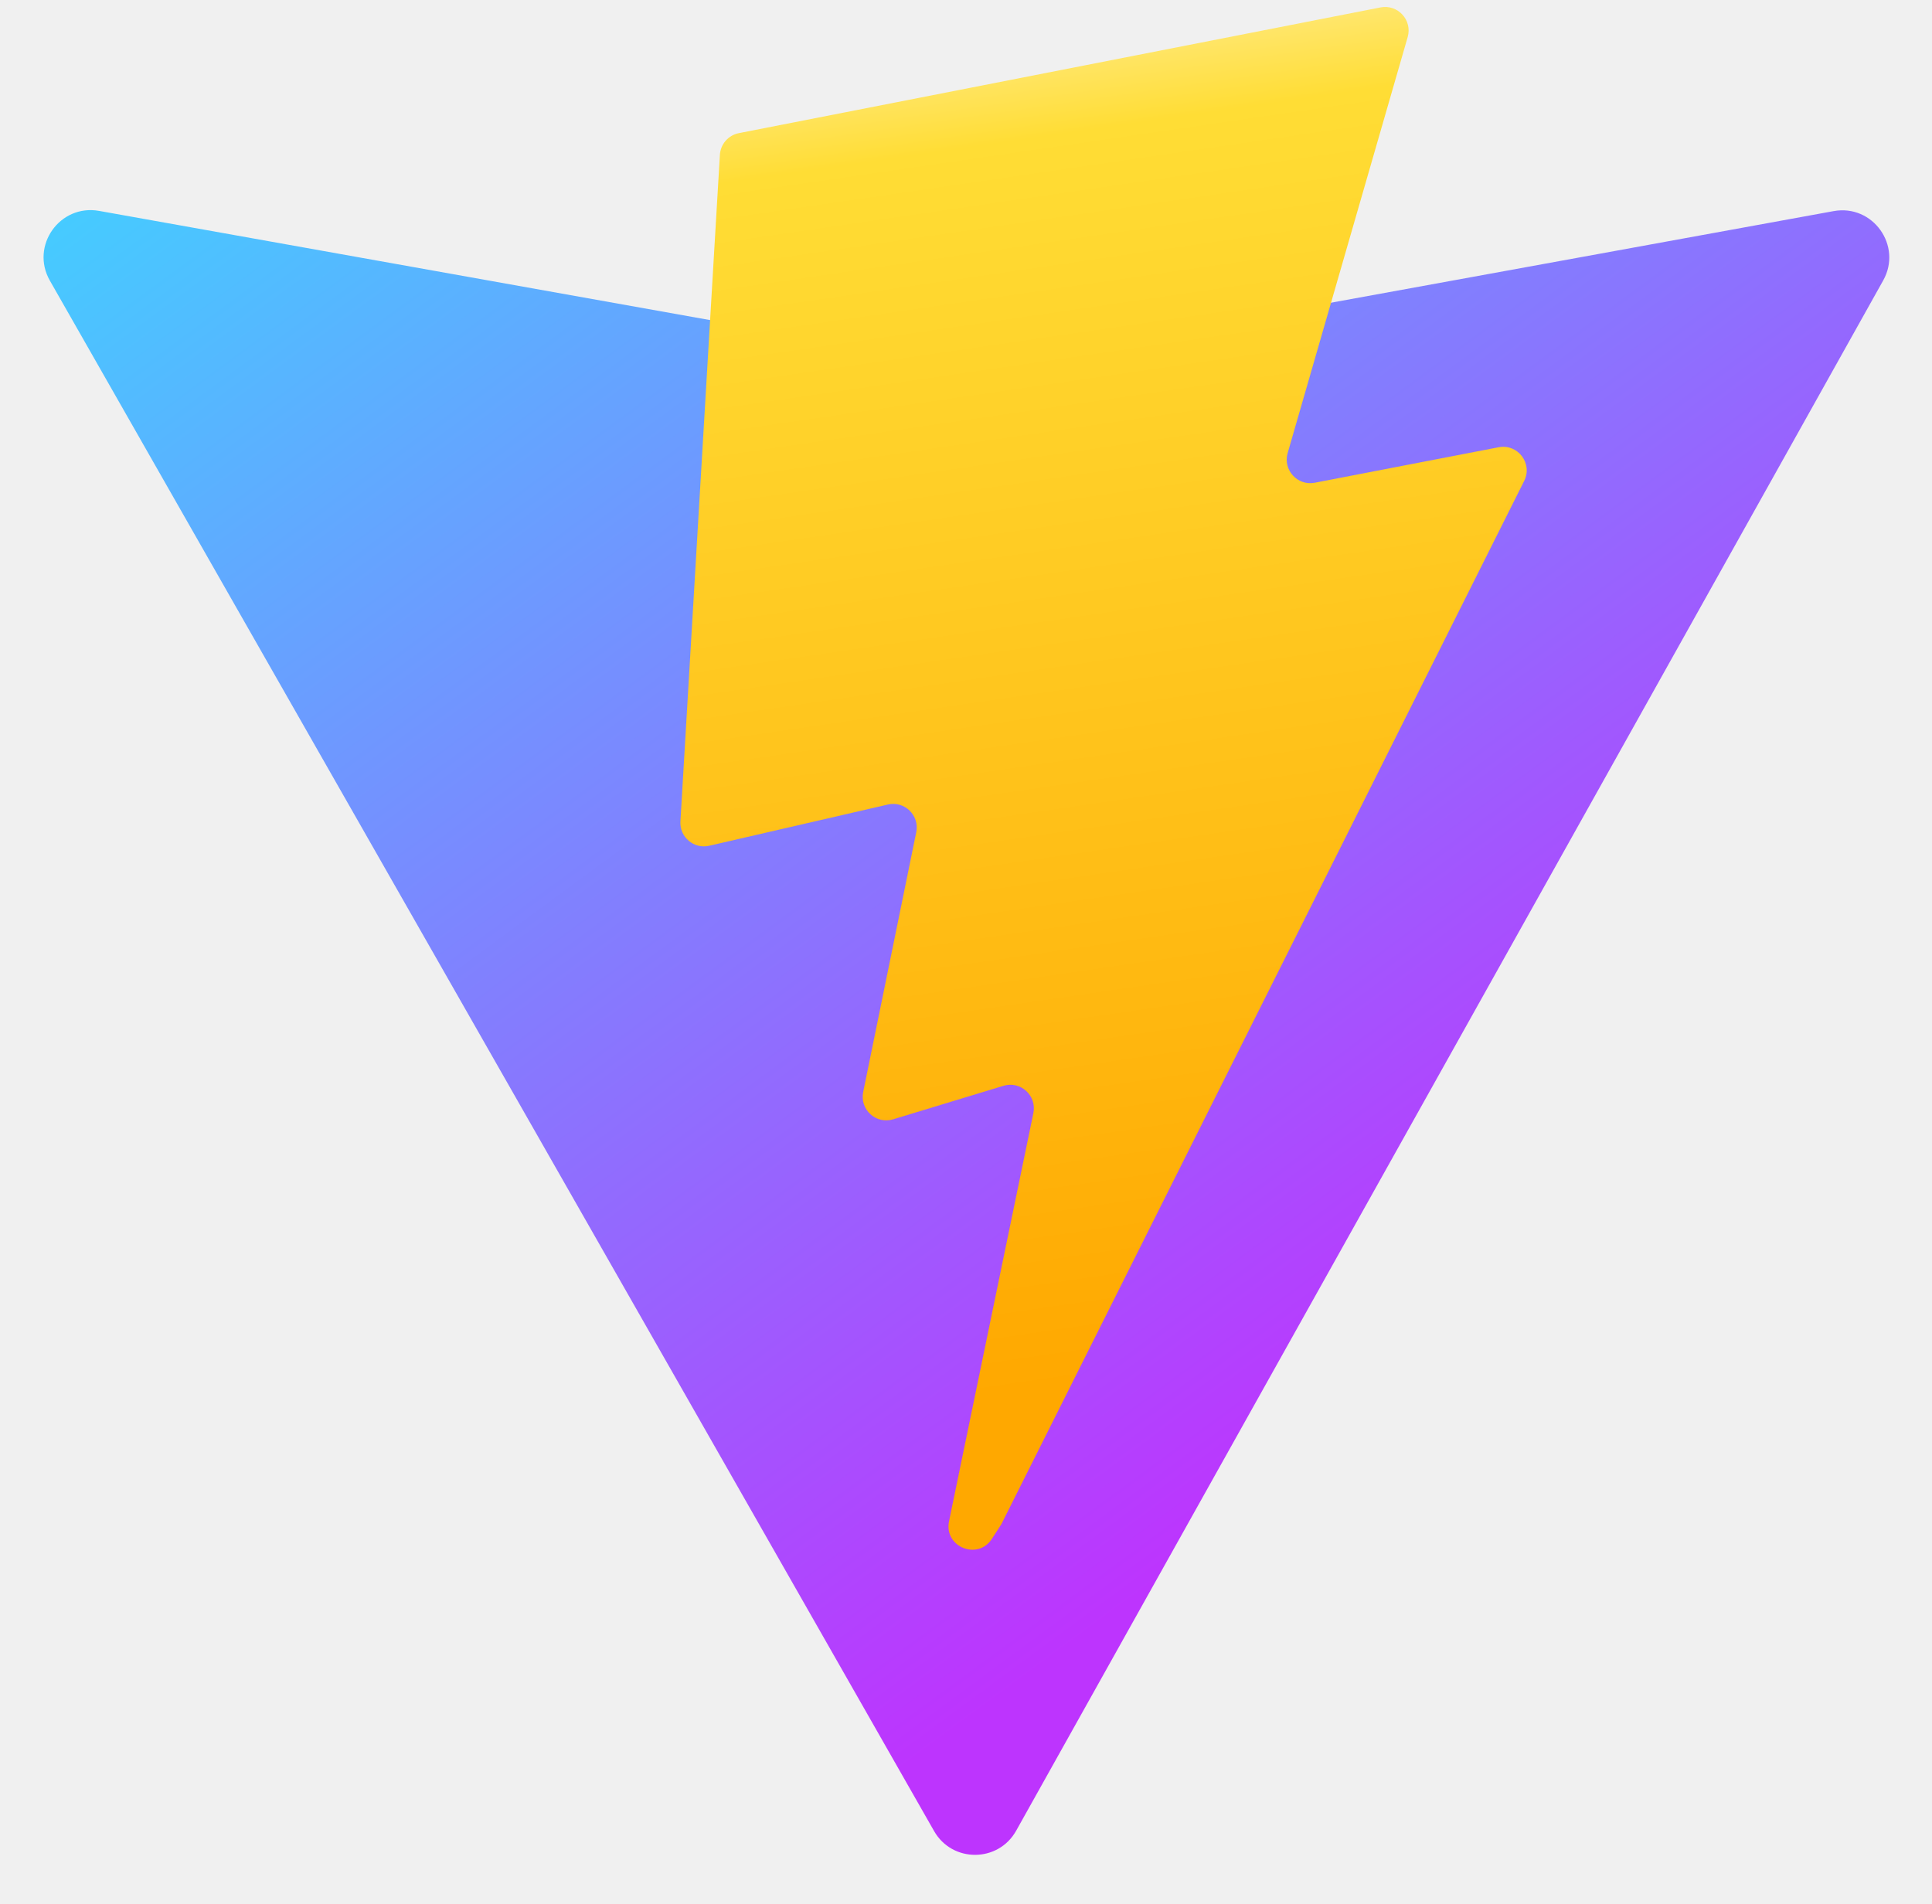
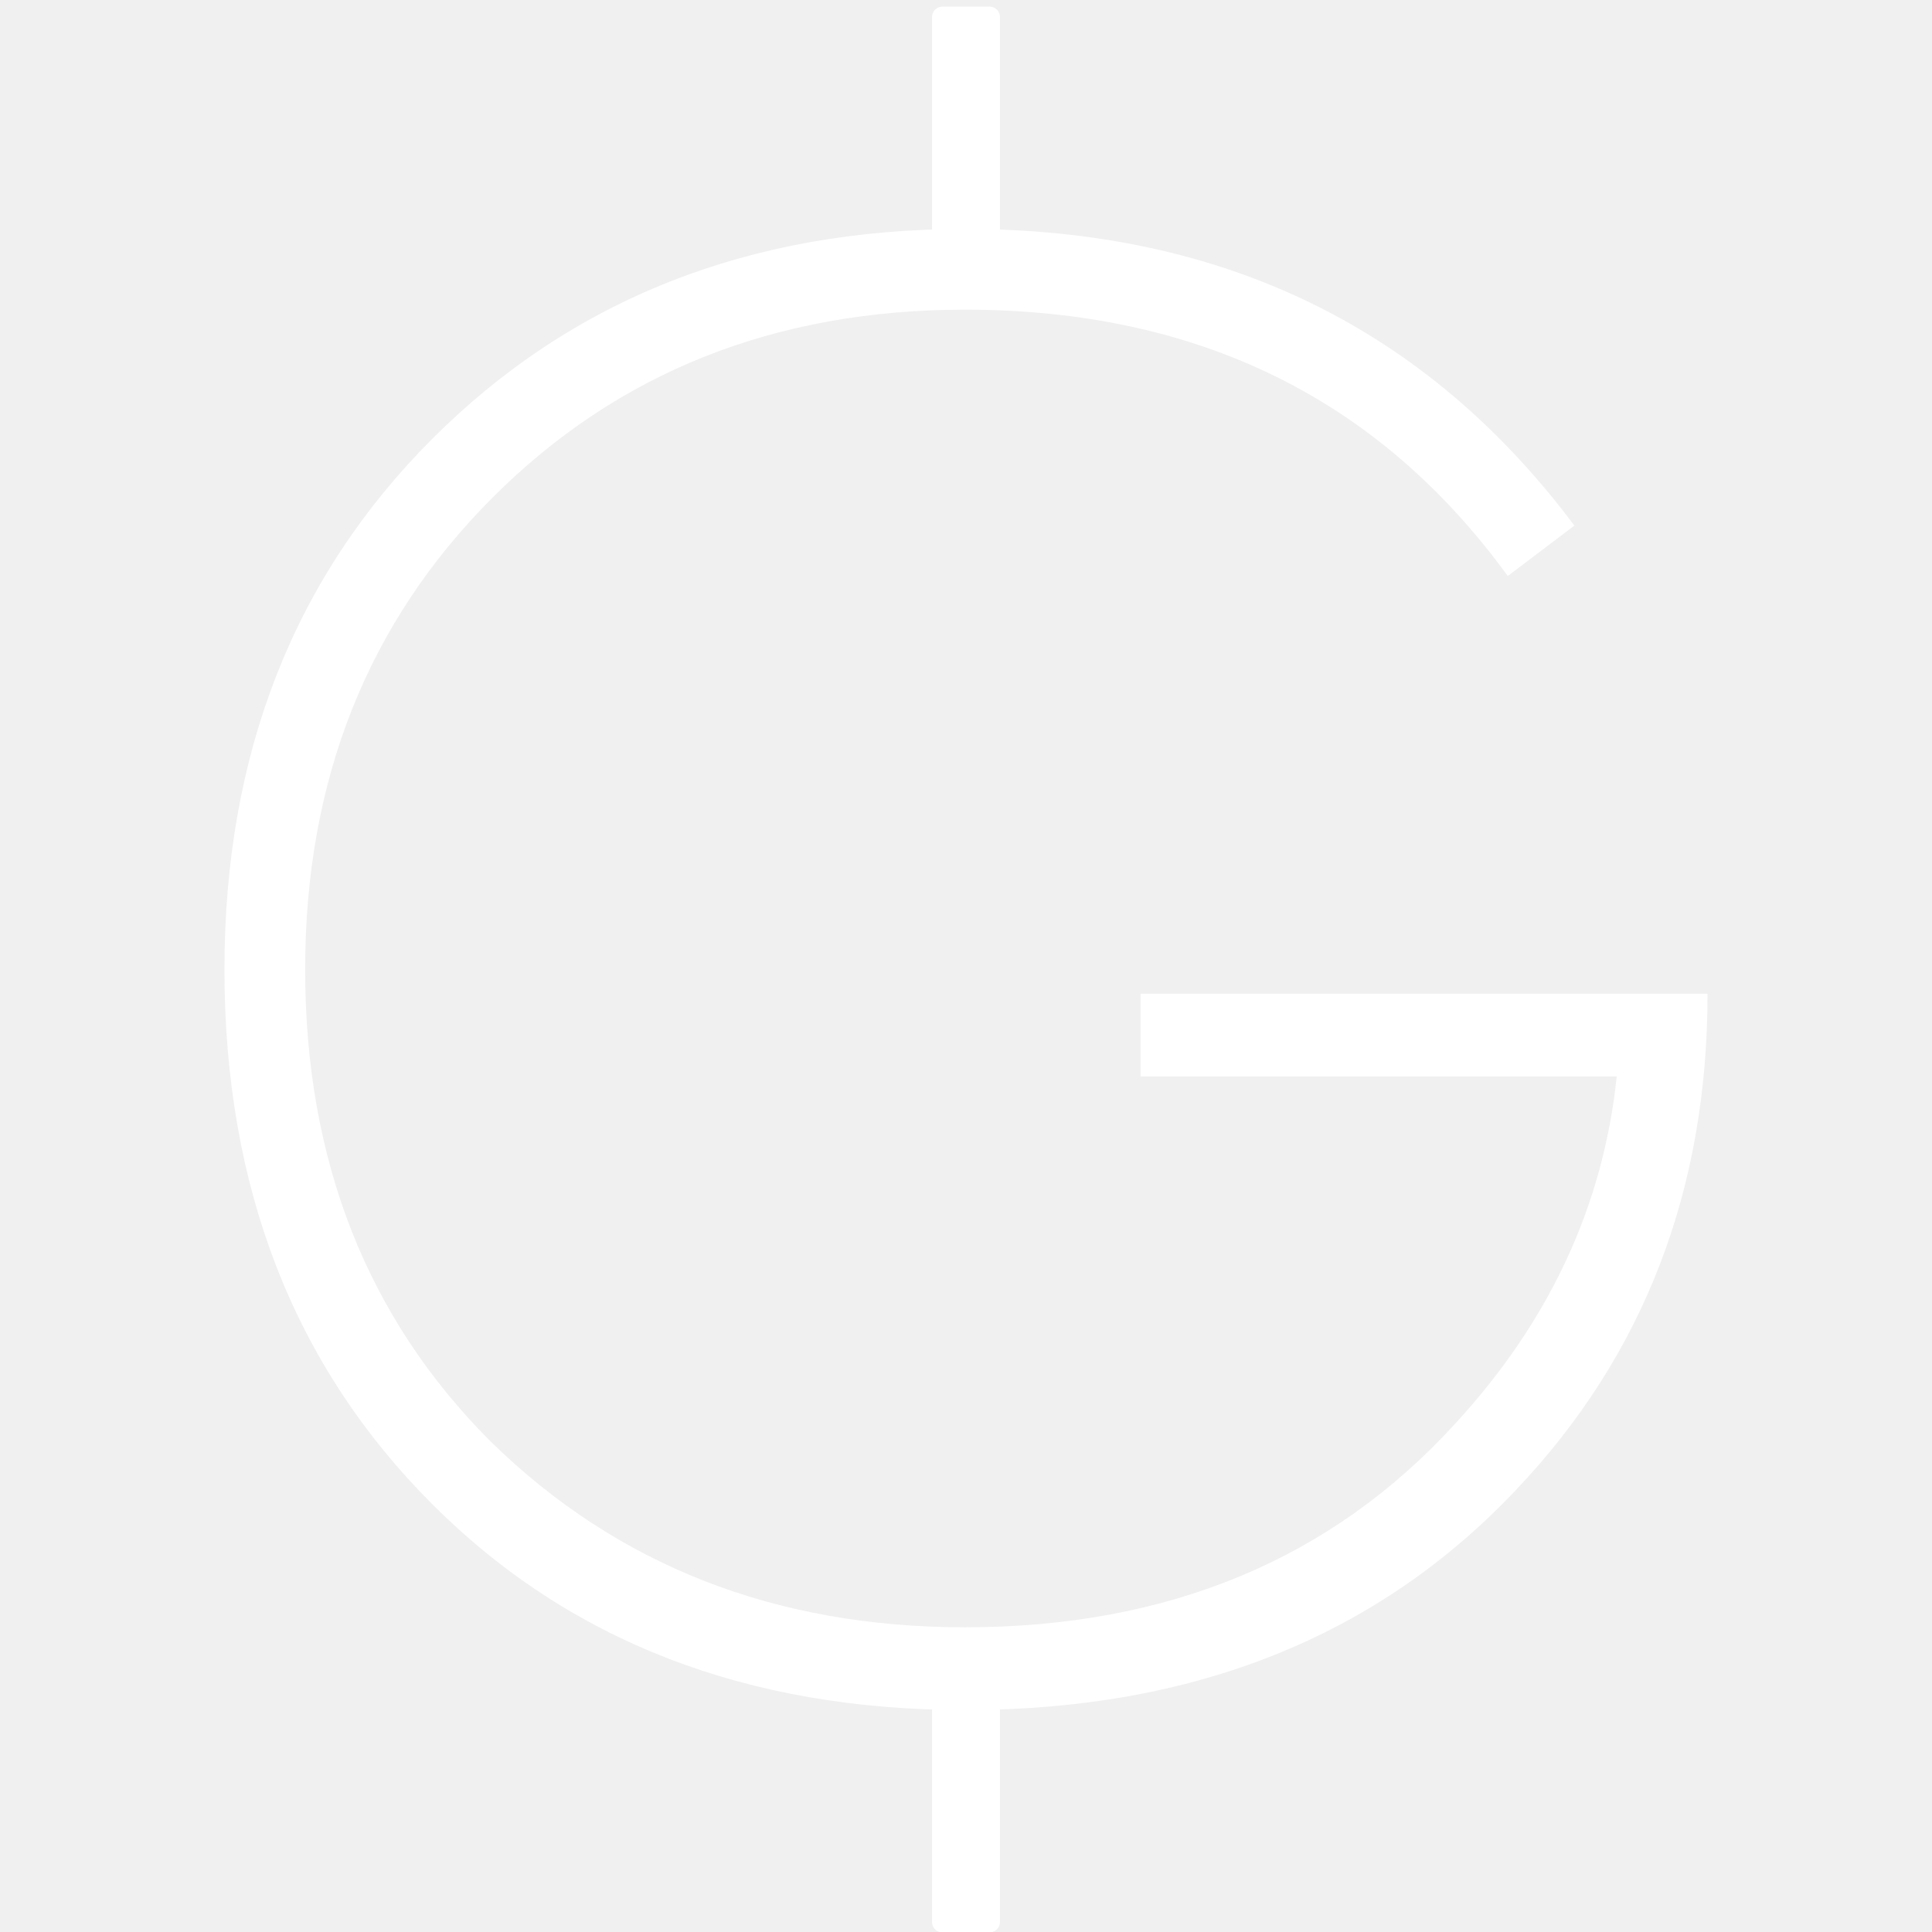
- <svg xmlns="http://www.w3.org/2000/svg" width="410" height="404" viewBox="0 0 410 404" fill="none">
-   <path d="M399.641 59.525L215.643 388.545C211.844 395.338 202.084 395.378 198.228 388.618L10.582 59.556C6.381 52.19 12.68 43.267 21.028 44.759L205.223 77.682C206.398 77.892 207.601 77.89 208.776 77.676L389.119 44.806C397.439 43.289 403.768 52.143 399.641 59.525Z" fill="url(#paint0_linear)" />
-   <path d="M292.965 1.574L156.801 28.255C154.563 28.694 152.906 30.59 152.771 32.866L144.395 174.33C144.198 177.662 147.258 180.248 150.51 179.498L188.42 170.749C191.967 169.931 195.172 173.055 194.443 176.622L183.18 231.775C182.422 235.487 185.907 238.661 189.532 237.56L212.947 230.446C216.577 229.344 220.065 232.527 219.297 236.242L201.398 322.875C200.278 328.294 207.486 331.249 210.492 326.603L212.5 323.5L323.454 102.072C325.312 98.365 322.108 94.137 318.036 94.923L279.014 102.454C275.347 103.161 272.227 99.746 273.262 96.158L298.731 7.867C299.767 4.273 296.636 0.855 292.965 1.574Z" fill="url(#paint1_linear)" />
-   <defs>
-     <linearGradient id="paint0_linear" x1="6" y1="33" x2="235" y2="344" gradientUnits="userSpaceOnUse">
-       <stop stop-color="#41D1FF" />
-       <stop offset="1" stop-color="#BD34FE" />
-     </linearGradient>
-     <linearGradient id="paint1_linear" x1="194.651" y1="8.818" x2="236.076" y2="292.989" gradientUnits="userSpaceOnUse">
-       <stop stop-color="#FFEA83" />
-       <stop offset="0.083" stop-color="#FFDD35" />
-       <stop offset="1" stop-color="#FFA800" />
-     </linearGradient>
-   </defs>
+ <svg xmlns="http://www.w3.org/2000/svg" width="500mm" height="500mm" viewBox="0 0 500 500" version="1.1" id="svg8">
+   <defs id="defs2" />
+   <g id="layer1" transform="translate(640,640)">
+     <path id="rect842" style="fill:#ffffff;fill-opacity:1;stroke-width:0.538;stroke-linecap:square;stroke-linejoin:round" d="m -396.126,-638.278 c -1.474,0 -2.658,1.187 -2.658,2.66 v 66.771 l 17.568,0.434 v -67.205 c 0,-1.474 -1.187,-2.66 -2.66,-2.66 z m 14.91,430.971 -17.568,3.766 v 60.972 c 0,1.474 1.184,2.66 2.658,2.66 h 12.25 c 1.474,0 2.66,-1.187 2.66,-2.66 z" />
+     <path id="text834" style="font-style:normal;font-variant:normal;font-weight:normal;font-stretch:normal;font-size:113.211px;line-height:1.25;font-family:GeosansLight;-inkscape-font-specification:GeosansLight;letter-spacing:0px;word-spacing:0px;fill:#ffffff;stroke-width:8.159" d="m -390.262,-580.744 c -55.702,0 -101.655,18.103 -137.862,54.309 -35.858,35.858 -53.787,81.638 -53.787,137.34 0,56.398 17.929,102.528 53.787,138.386 35.51,35.51 81.463,53.265 137.862,53.265 59.183,0 106.704,-18.975 142.562,-56.922 33.073,-34.814 49.611,-77.635 49.611,-128.463 h -146.741 v 21.41 h 123.24 c -3.481,33.421 -17.407,63.363 -41.776,89.821 -32.029,35.162 -74.328,52.741 -126.897,52.741 -49.087,0 -89.993,-16.014 -122.718,-48.043 -32.029,-32.029 -48.043,-72.761 -48.043,-122.196 0,-49.087 16.19,-89.819 48.567,-122.196 32.377,-32.377 73.106,-48.565 122.194,-48.565 60.228,0 107.053,22.977 140.474,68.931 l 17.234,-13.053 c -38.295,-51.176 -90.866,-76.766 -157.708,-76.766 z" />
+   </g>
+   <g id="layer2" />
</svg>
